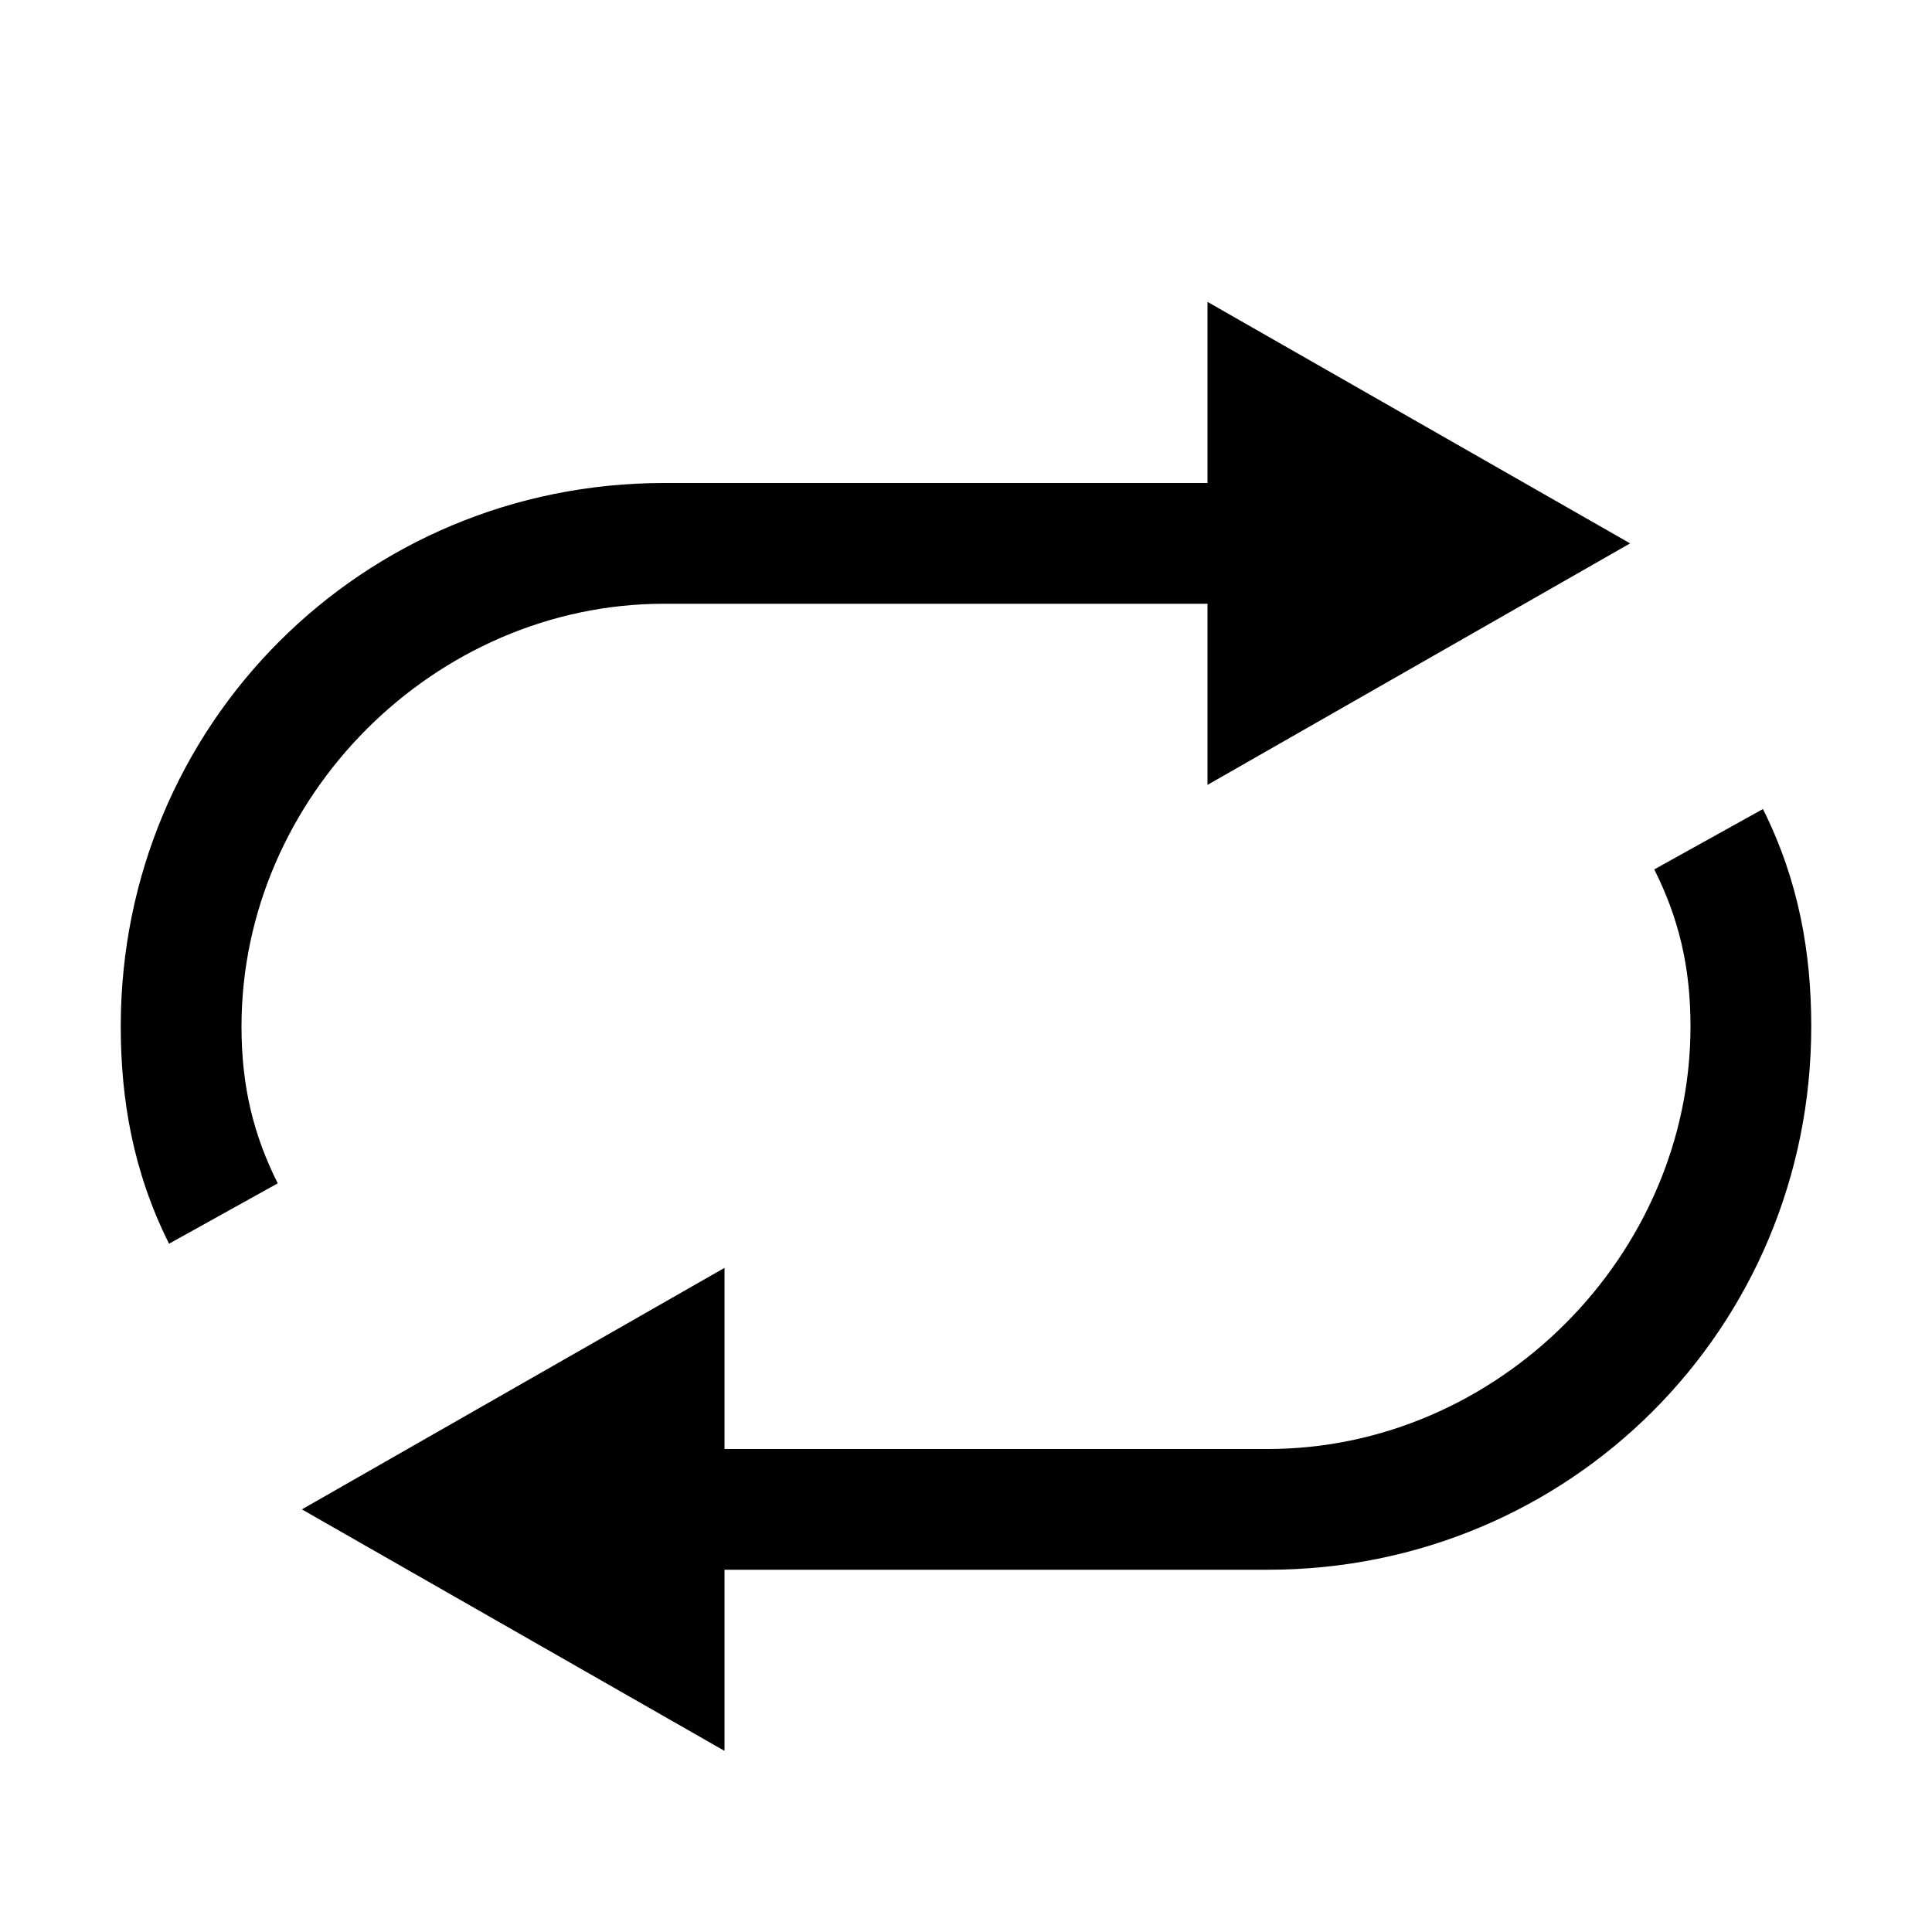
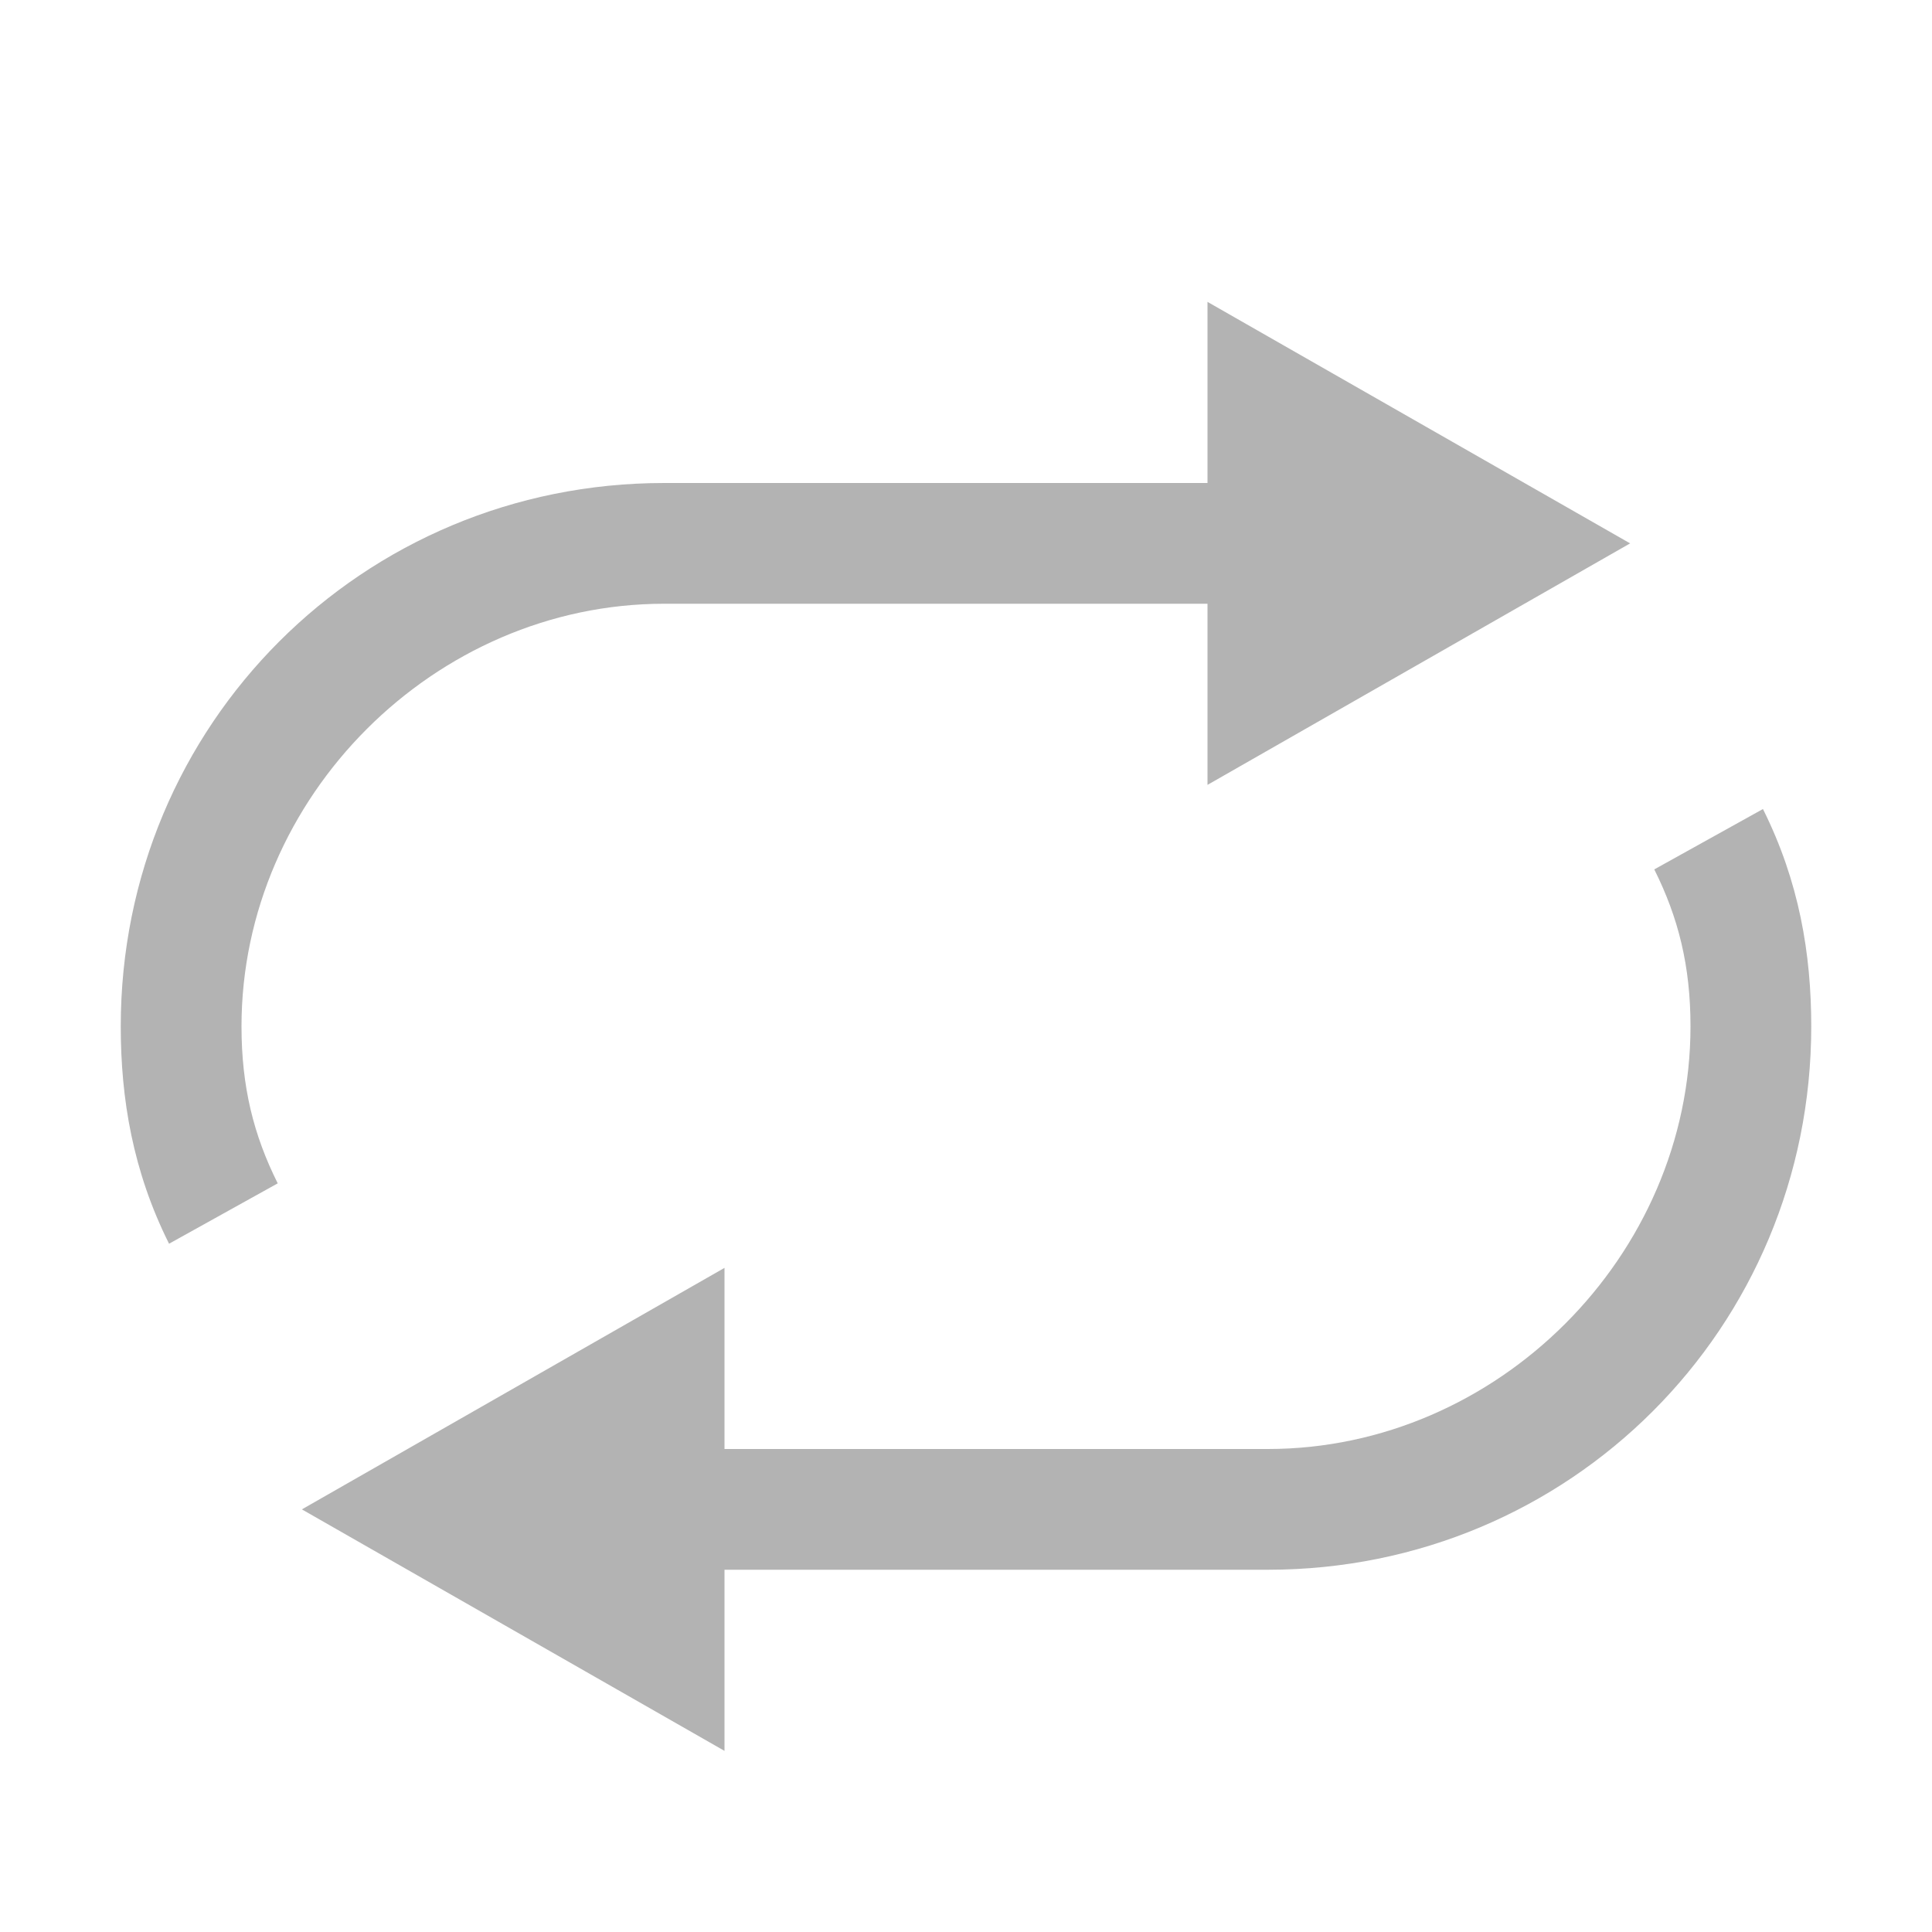
<svg xmlns="http://www.w3.org/2000/svg" role="img" height="16" width="16" viewBox="0 0 16 16">
-   <path d="M5.5 5H10v1.5l3.5-2-3.5-2V4H5.5C3 4 1 6 1 8.5c0 .6.1 1.2.4 1.8l.9-.5C2.1 9.4 2 9 2 8.5 2 6.6 3.6 5 5.5 5zm9.1 1.7l-.9.5c.2.4.3.8.3 1.3 0 1.9-1.6 3.5-3.5 3.5H6v-1.5l-3.5 2 3.5 2V13h4.5C13 13 15 11 15 8.5c0-.6-.1-1.2-.4-1.8z" />
+   <path fill="#b3b3b3" d="M5.5 5H10v1.5l3.5-2-3.5-2V4H5.5C3 4 1 6 1 8.5c0 .6.1 1.2.4 1.8l.9-.5C2.1 9.4 2 9 2 8.5 2 6.6 3.6 5 5.5 5zm9.1 1.7l-.9.5c.2.4.3.8.3 1.3 0 1.9-1.6 3.5-3.5 3.5H6v-1.5l-3.5 2 3.5 2V13h4.5C13 13 15 11 15 8.5c0-.6-.1-1.2-.4-1.8z" />
</svg>
